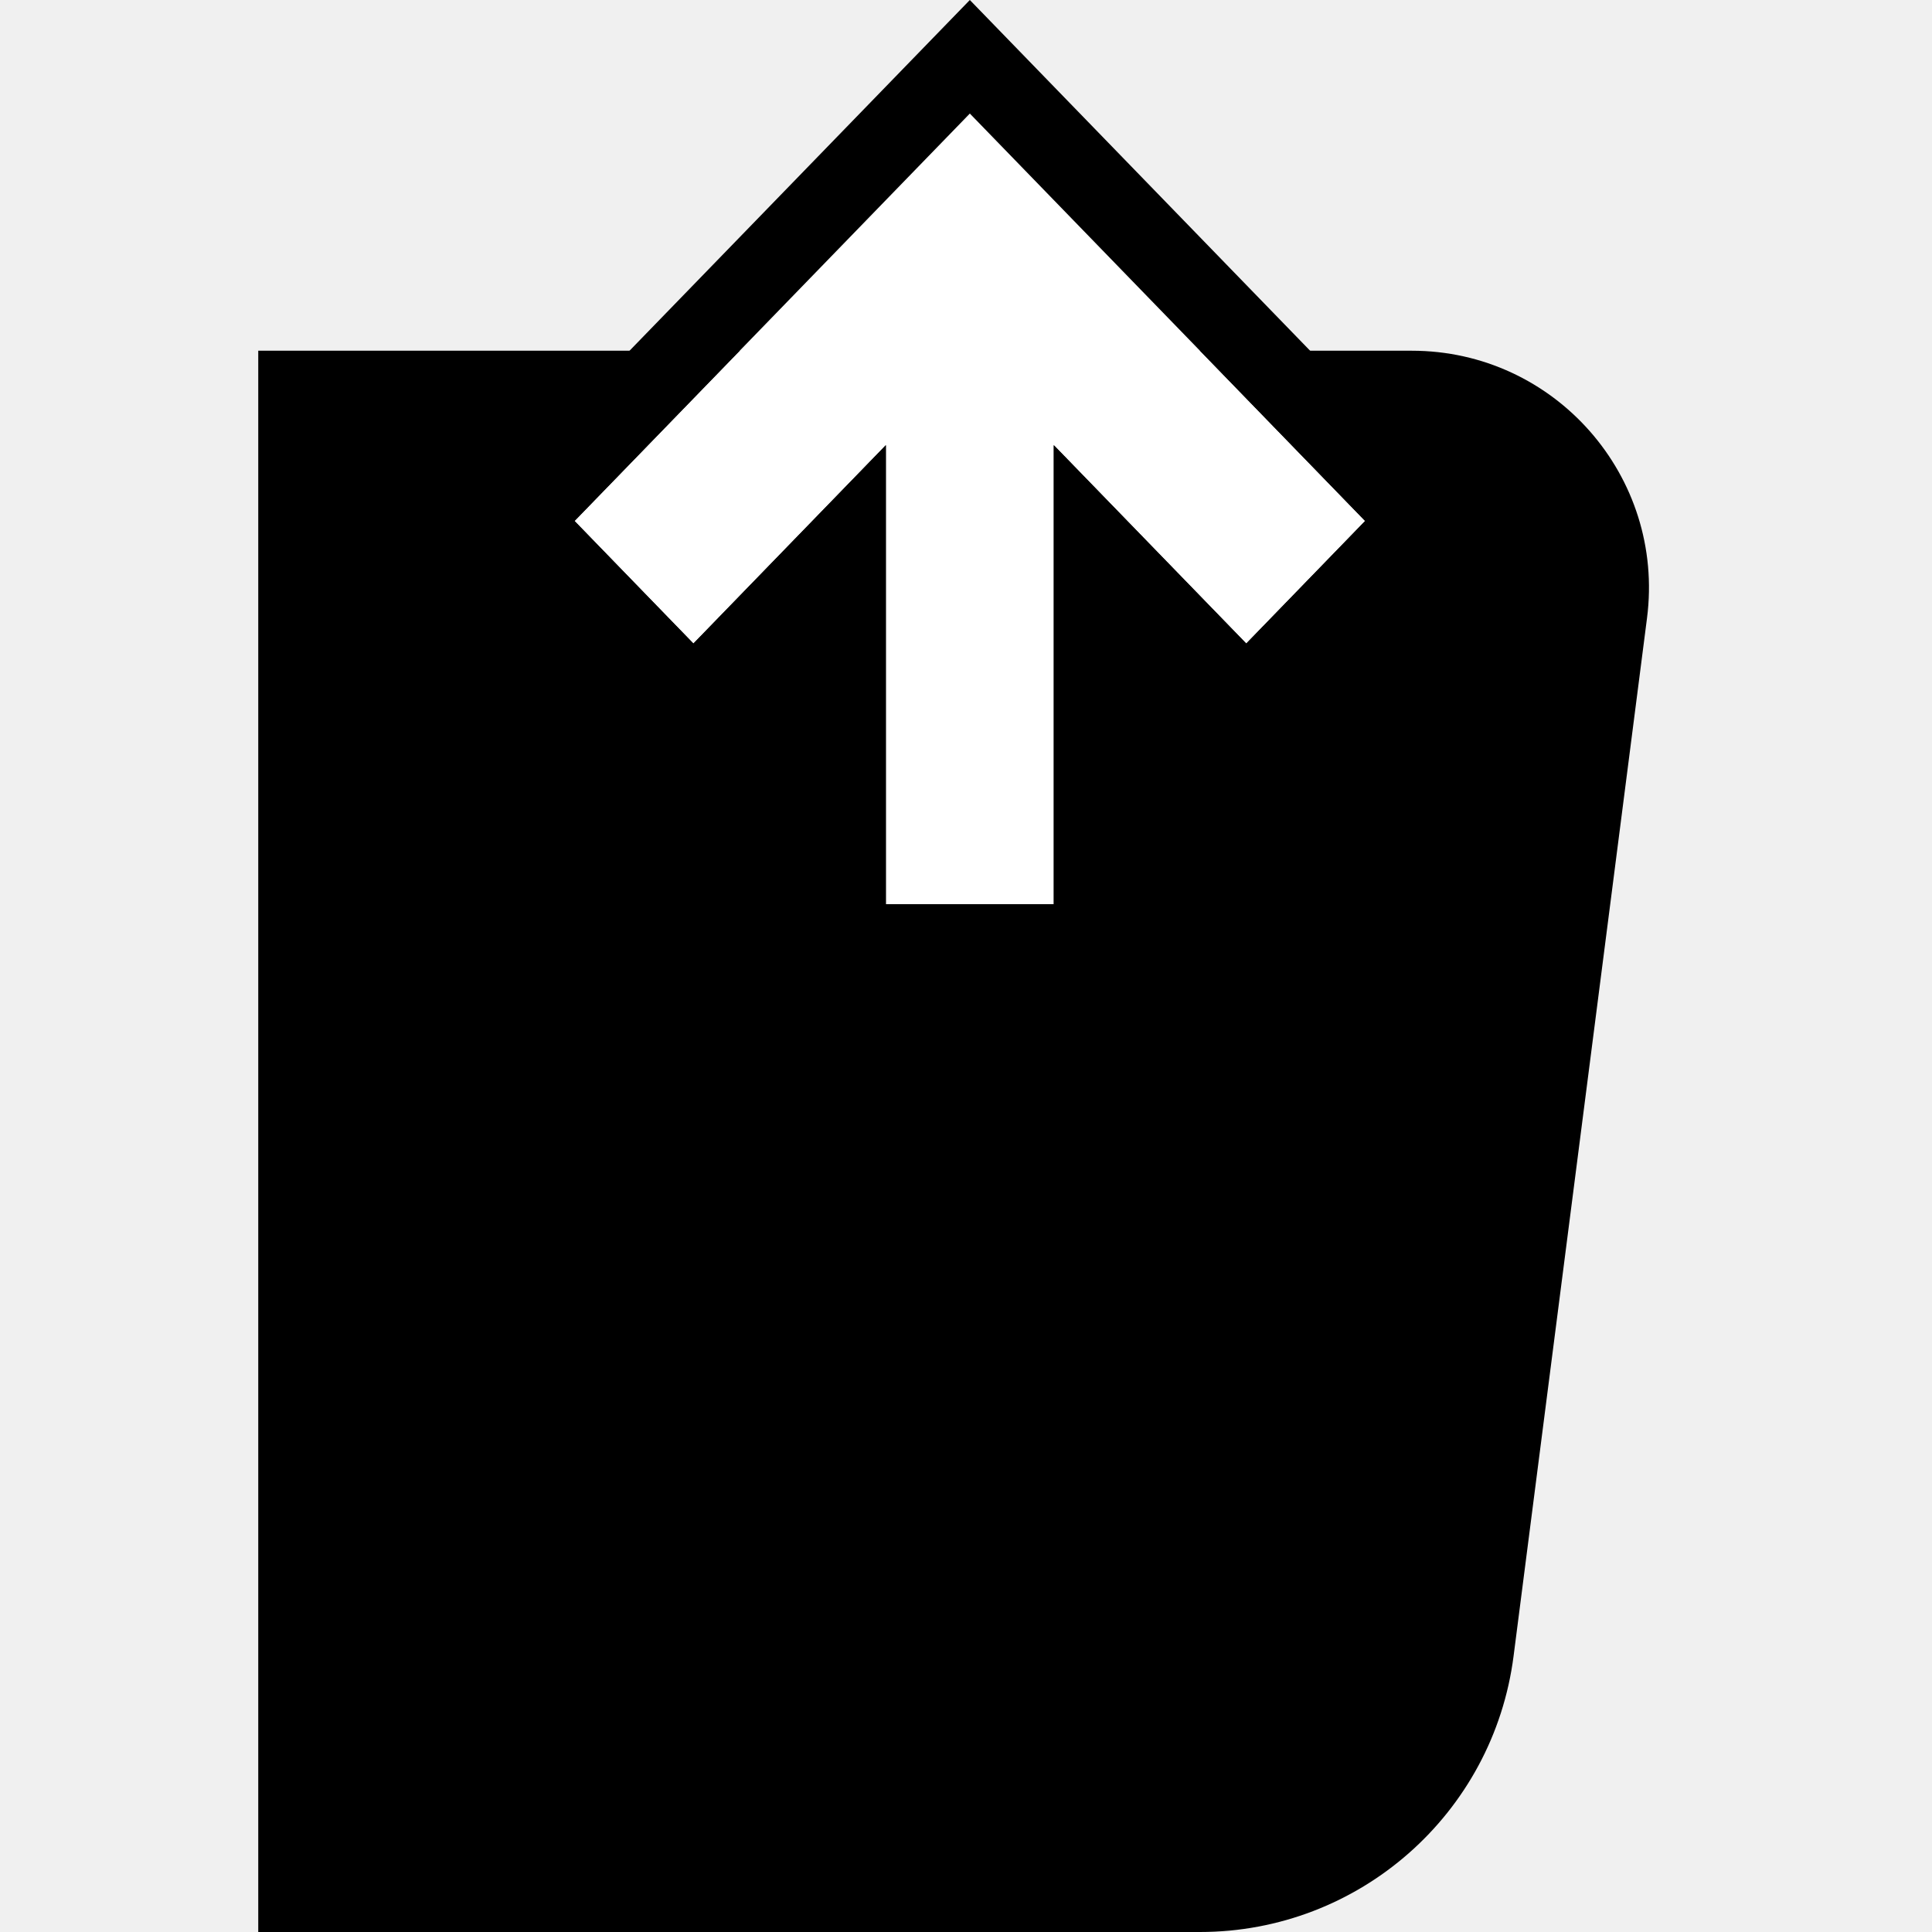
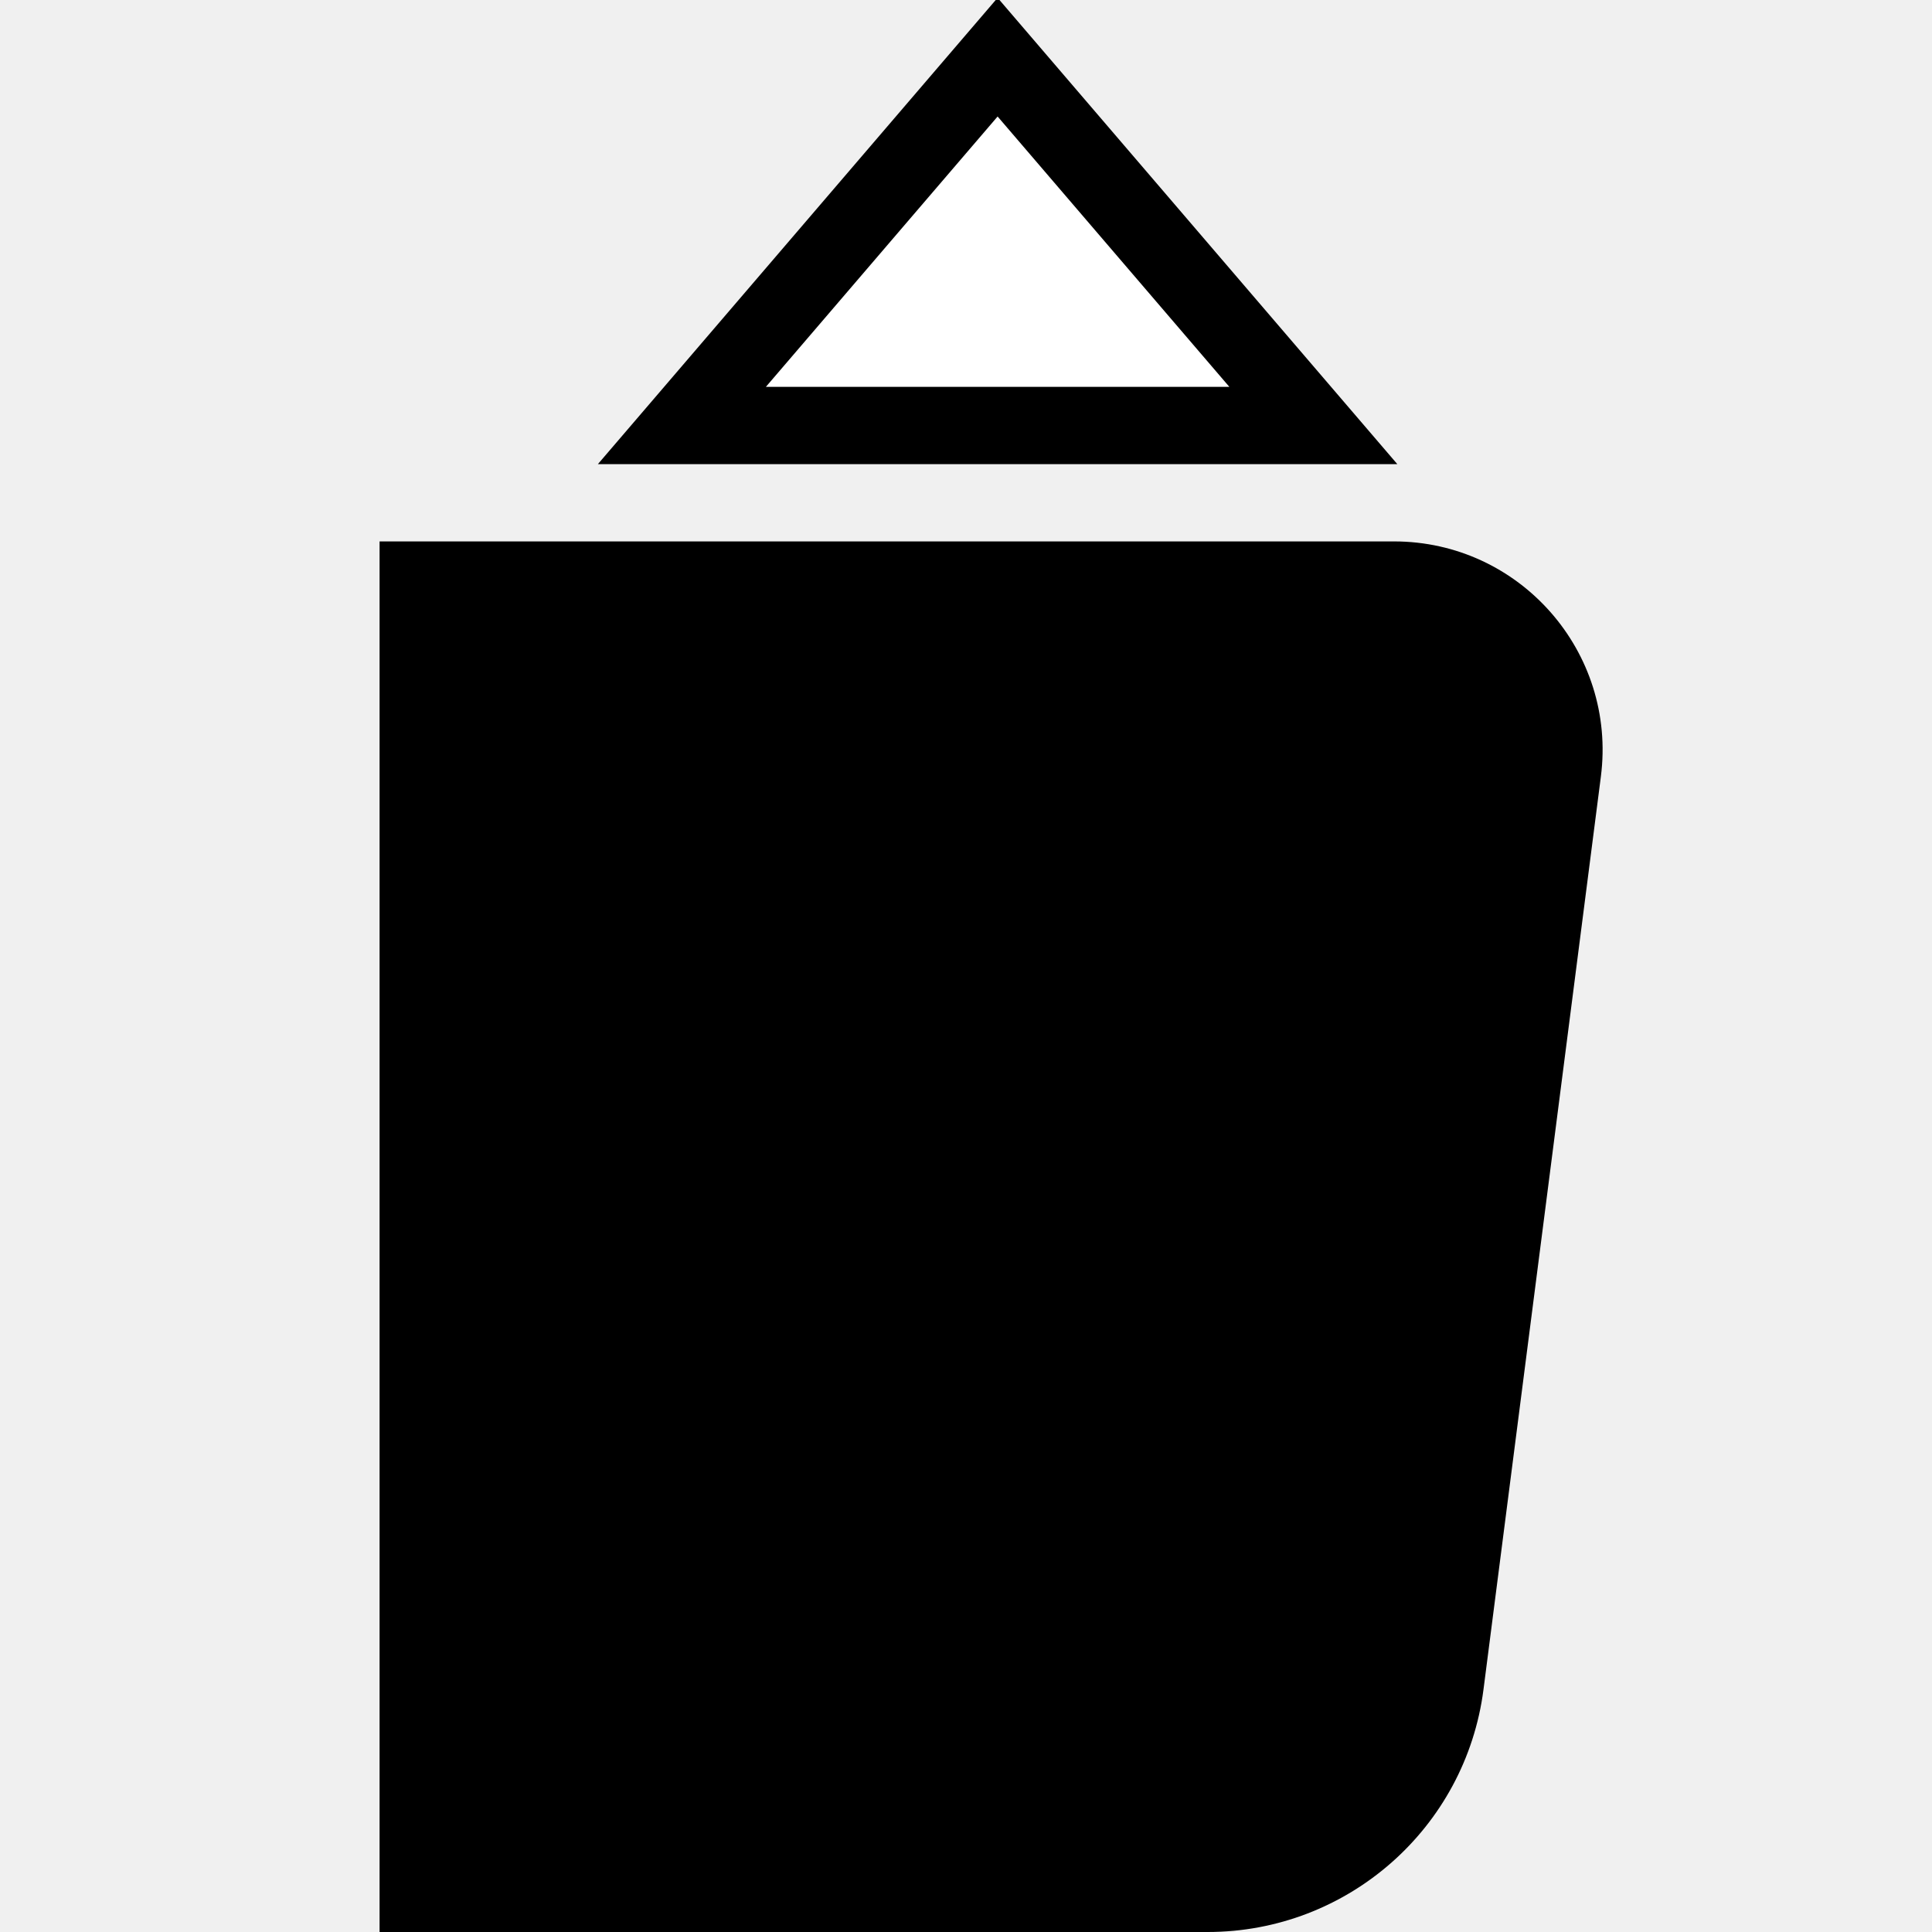
<svg xmlns="http://www.w3.org/2000/svg" width="64" height="64" viewBox="0 0 64 64" fill="none">
-   <g clip-path="url(#clip0_1967:16258)">
-     <path d="M8.555 11.618H46.766C51.504 11.618 55.164 15.779 54.559 20.478L50.139 54.86C49.467 60.086 45.018 64 39.748 64H8.555V11.618Z" fill="black" />
-     <path d="M41.284 21.318L34.908 14.747V29.952H29.345V14.747L22.97 21.318L19.032 17.258L32.127 3.761L45.222 17.258L41.284 21.318Z" fill="white" />
-     <path fill-rule="evenodd" clip-rule="evenodd" d="M41.284 25.079L48.871 17.258L32.127 2.67029e-05L15.382 17.258L22.97 25.079L26.726 21.208V32.571H37.528V21.208L41.284 25.079ZM34.908 14.747V29.952H29.345V14.747L22.97 21.318L19.032 17.258L32.127 3.761L45.222 17.258L41.284 21.318L34.908 14.747Z" fill="black" />
+   <g clip-path="url(#clip0_1967:16343)">
+     <path d="M12.574 17.935H46.177C50.343 17.935 53.562 21.594 53.031 25.726L49.143 55.962C48.552 60.558 44.639 64 40.005 64H12.574V17.935Z" fill="black" />
+     <path d="M25.37 12.816L33.047 3.859L40.725 12.816L25.37 12.816Z" fill="white" />
+     <path fill-rule="evenodd" clip-rule="evenodd" d="M19.805 15.376L33.047 -0.073L46.289 15.376L19.805 15.376ZM25.37 12.816L40.725 12.816L33.047 3.859L25.37 12.816Z" fill="black" />
  </g>
  <defs>
-     <clipPath id="clip0_1967:16258">
+     <clipPath id="clip0_1967:16343">
      <rect width="64" height="64" fill="white" />
    </clipPath>
  </defs>
</svg>
